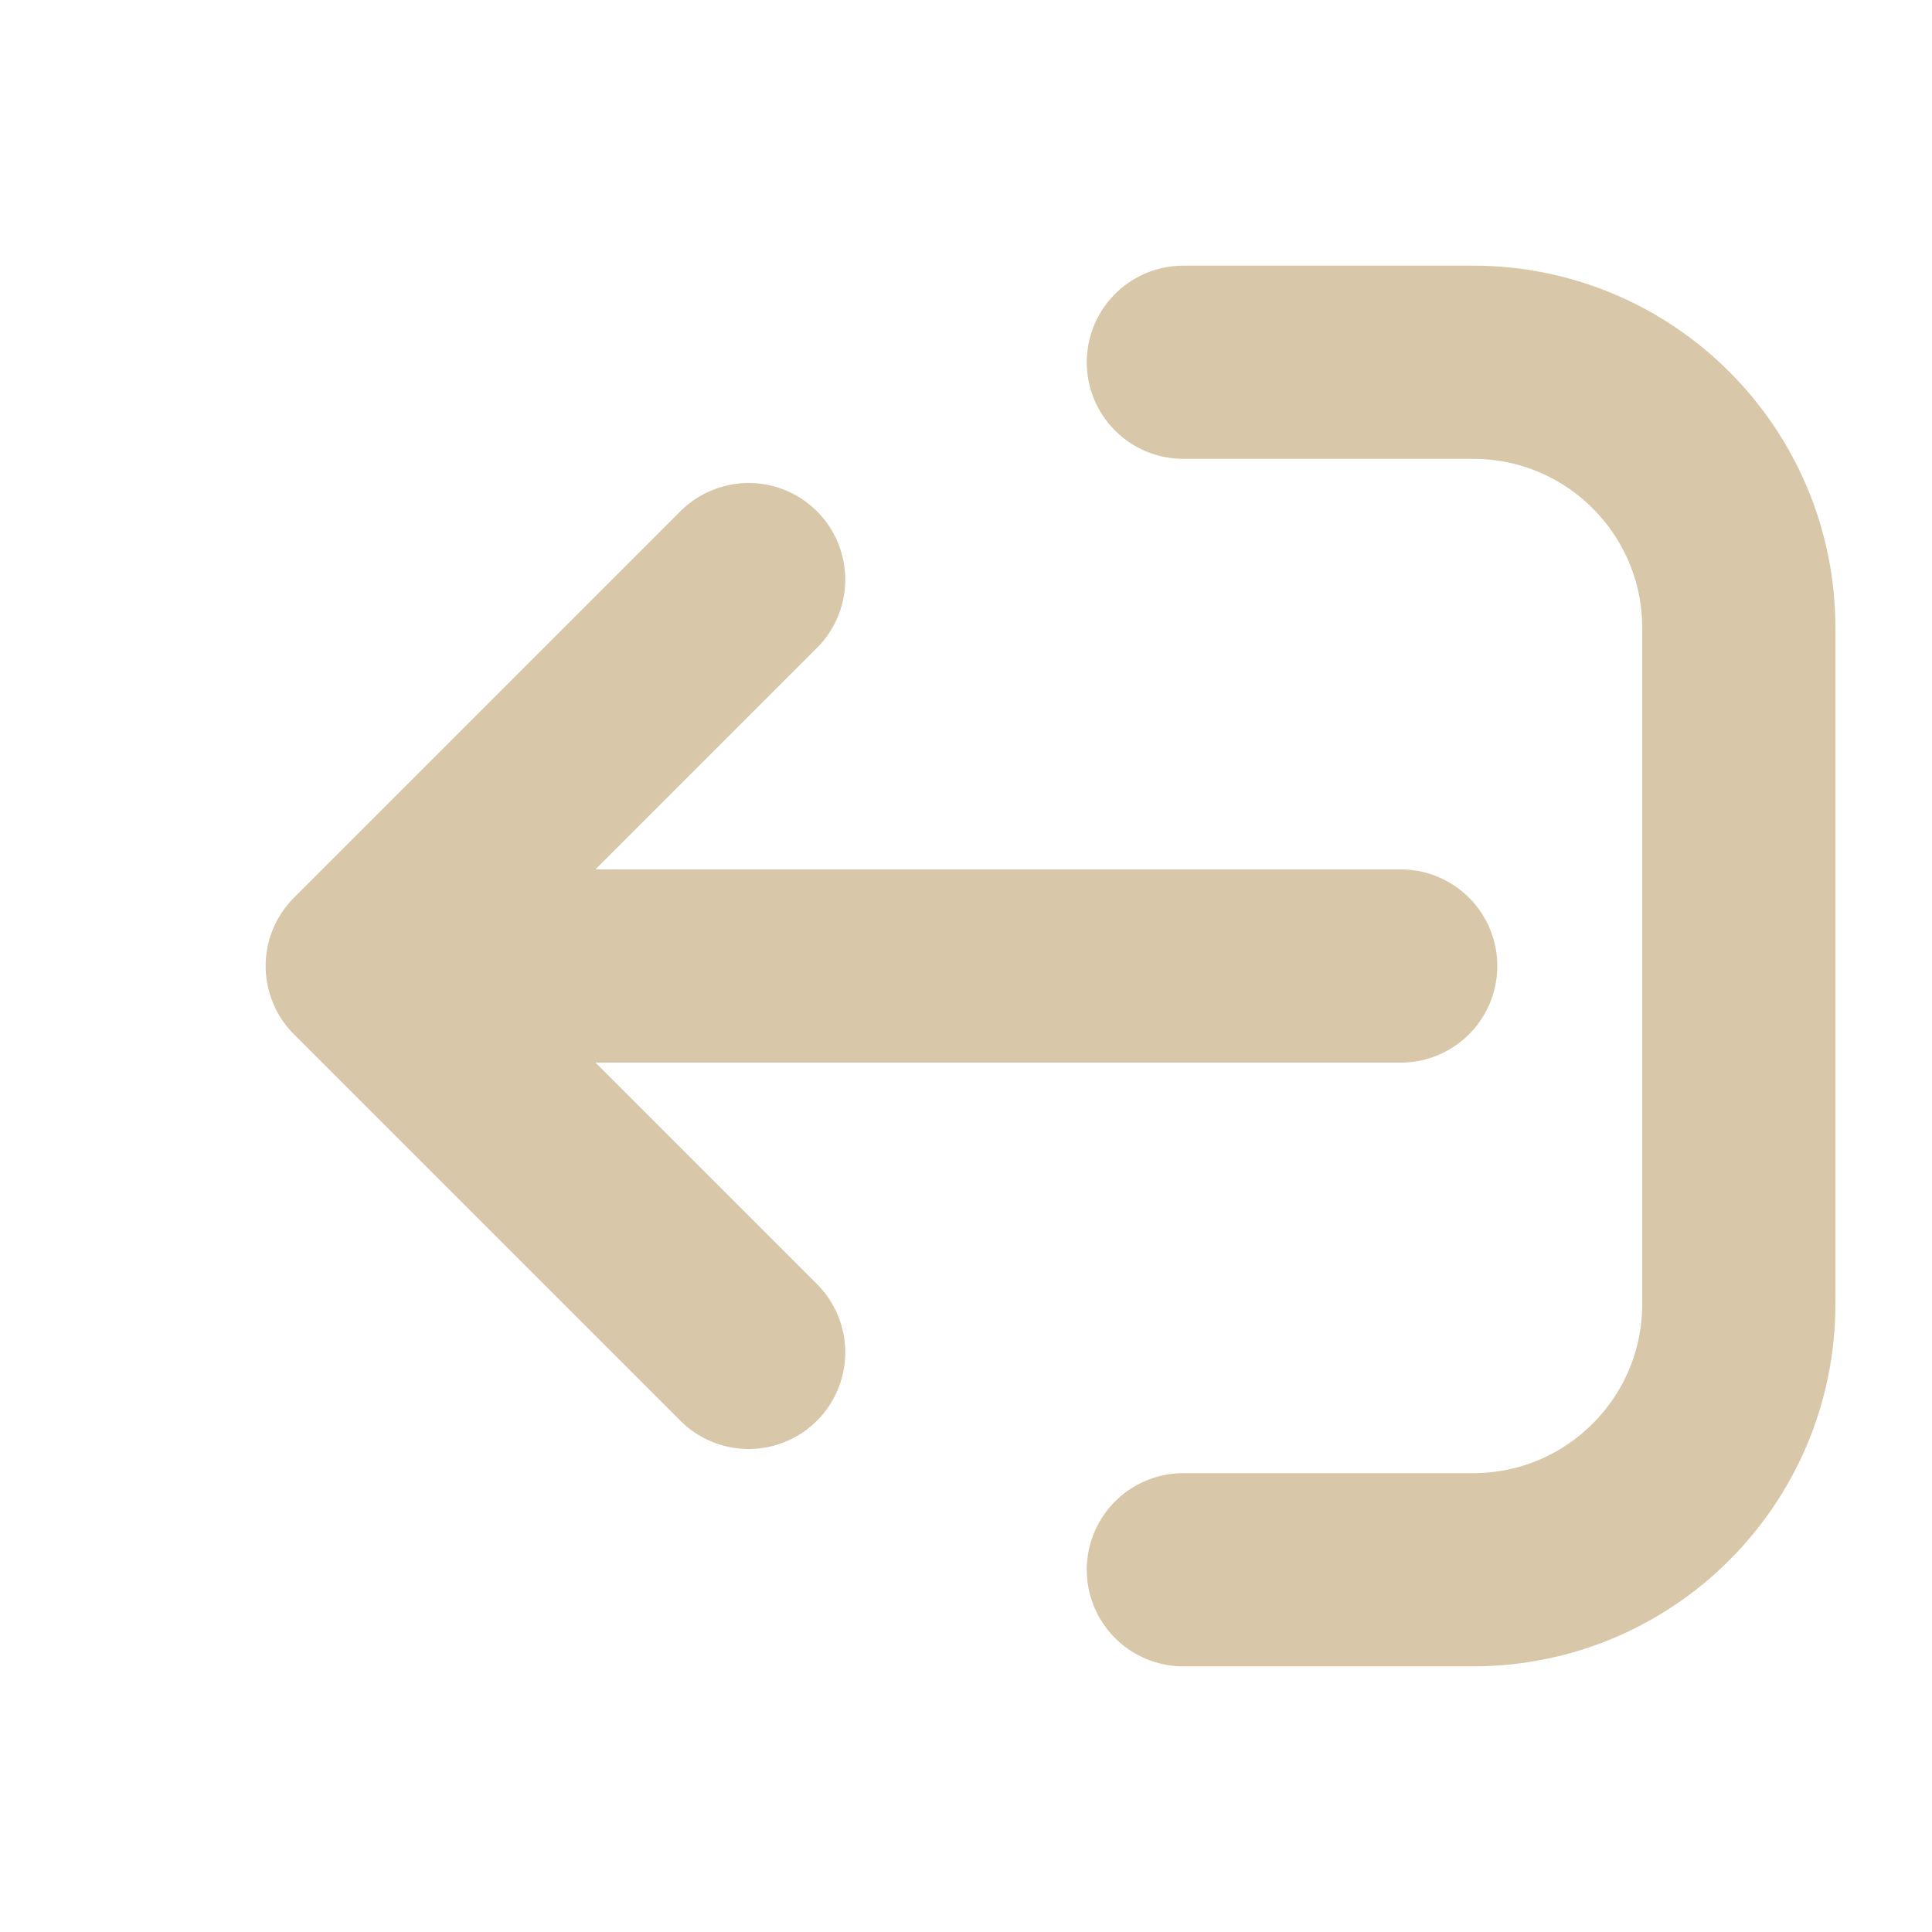
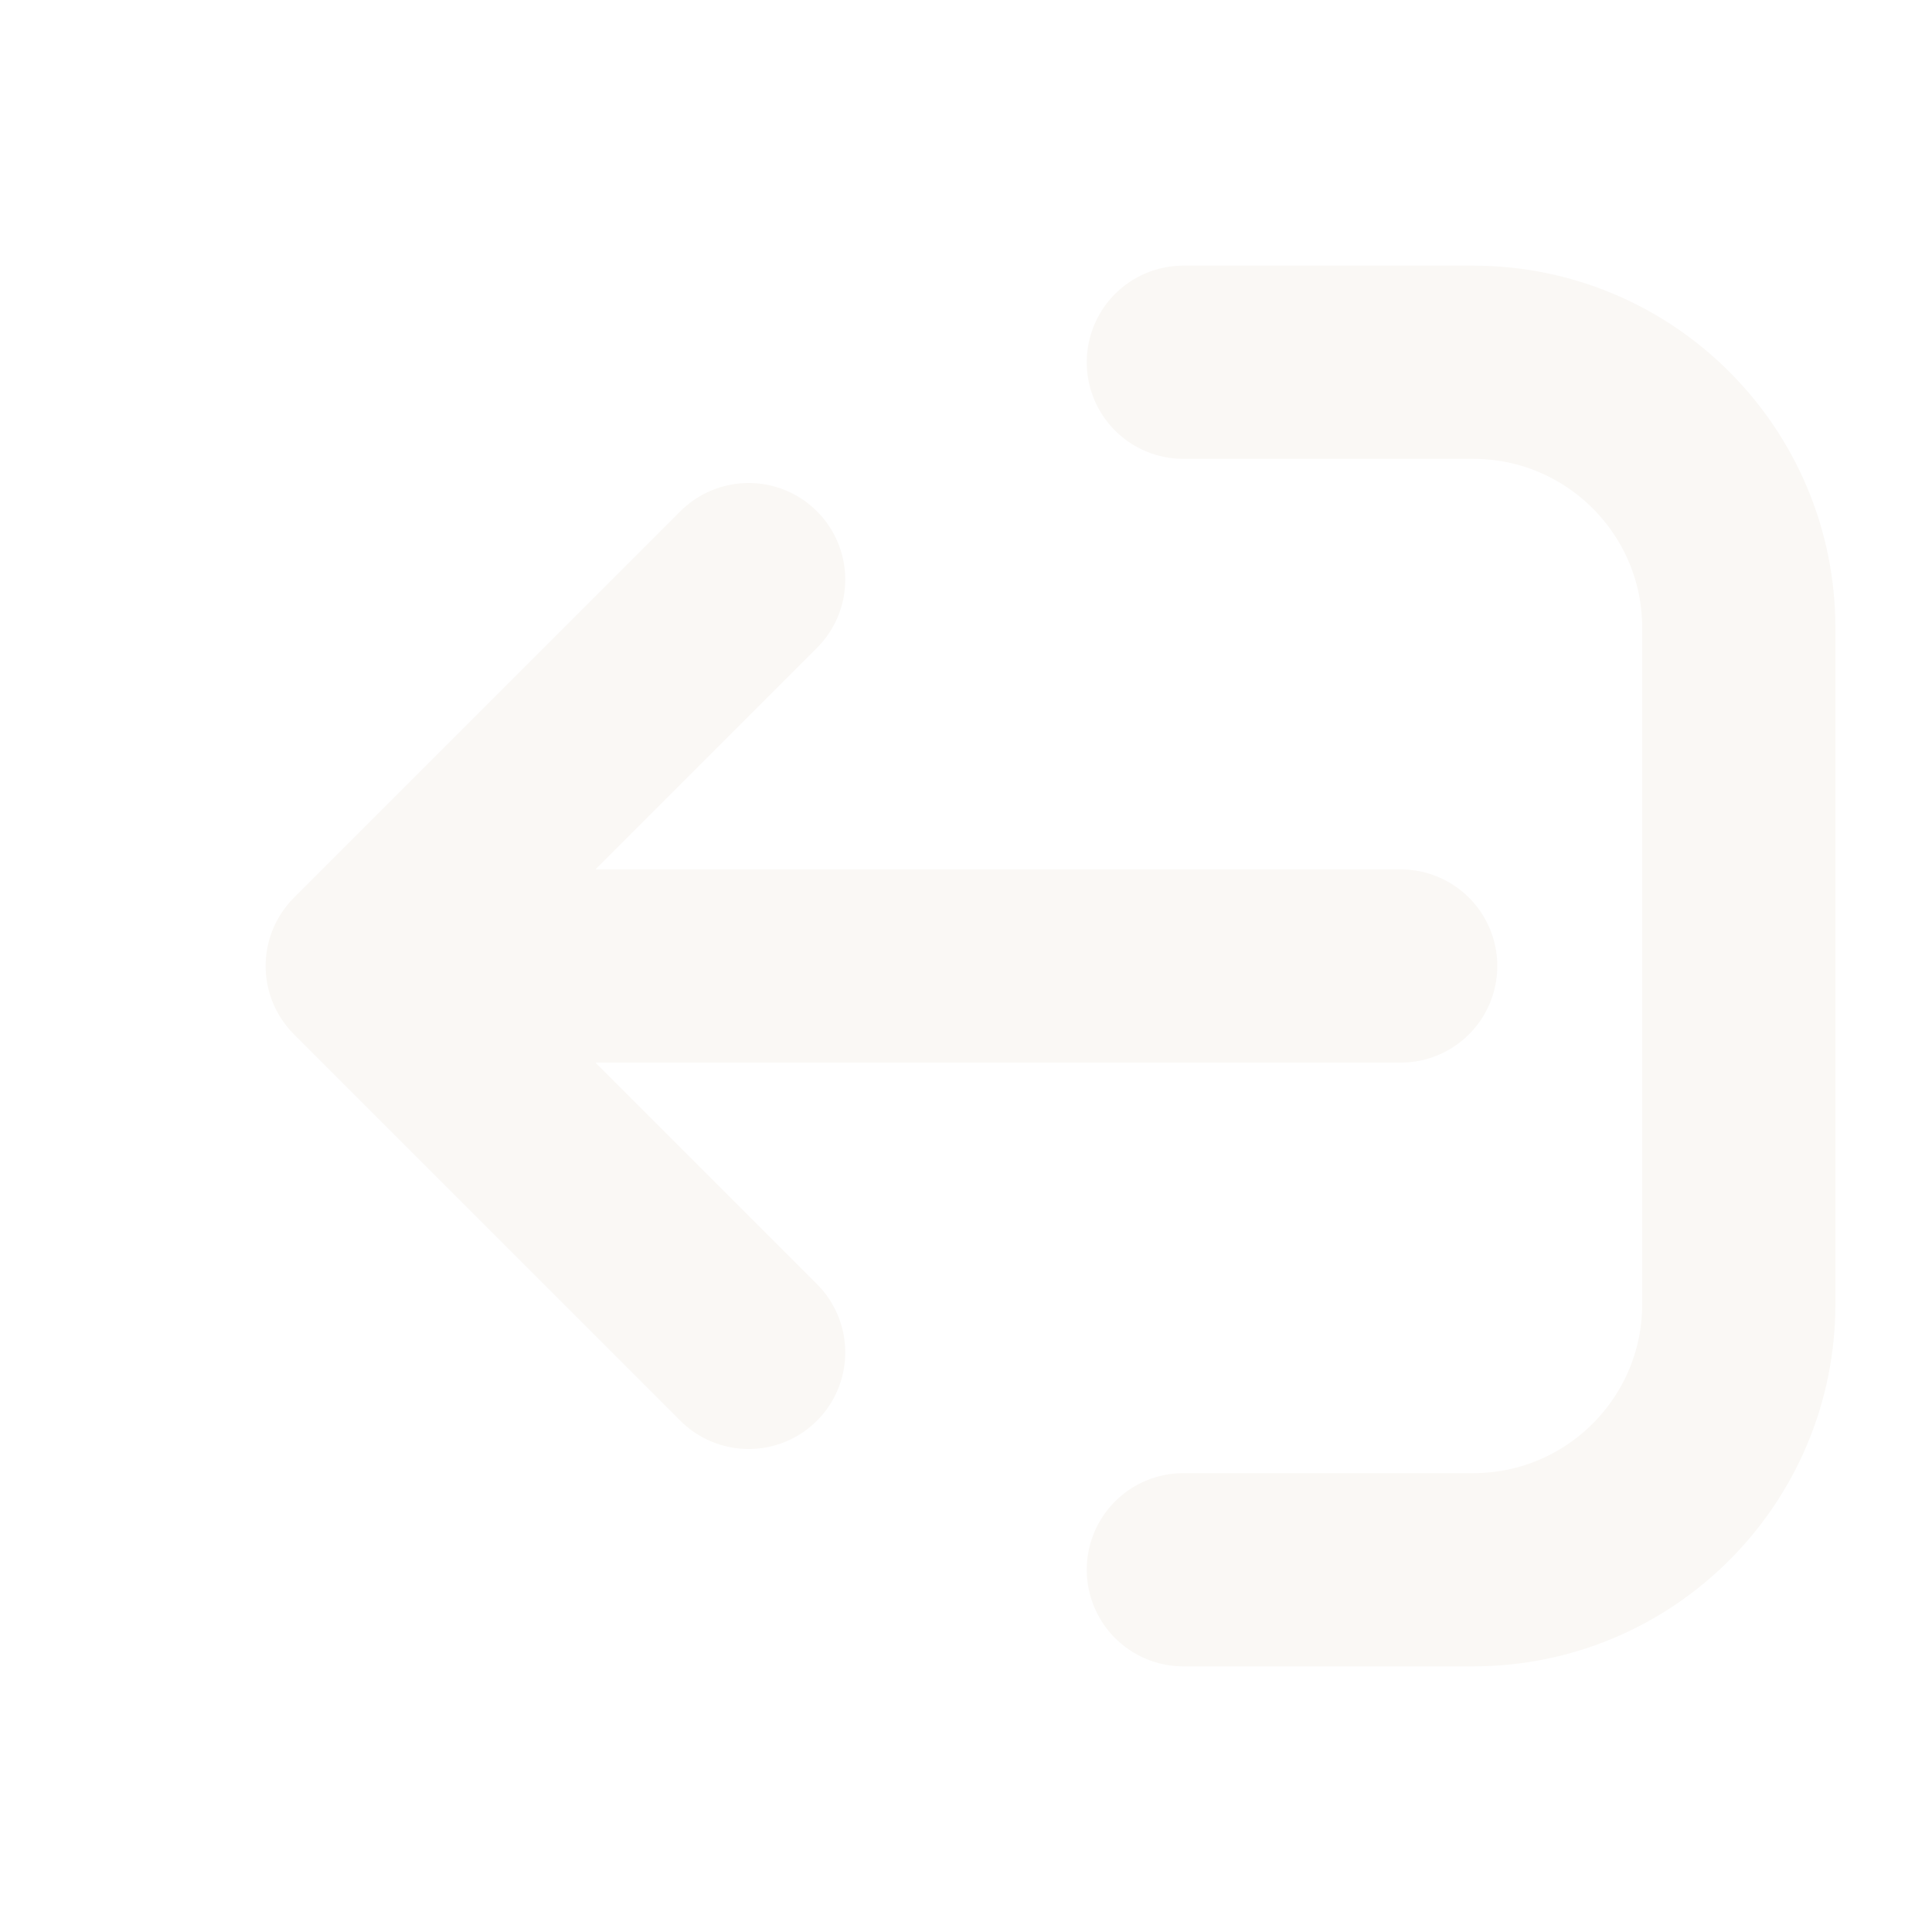
<svg xmlns="http://www.w3.org/2000/svg" width="160" height="160" viewBox="0 0 160 160" fill="none" aria-hidden="true">
-   <path d="M98 30H122C134.15 30 144 39.85 144 52V108C144 120.15 134.15 130 122 130H98" stroke="#D8C7A8" stroke-width="16" stroke-linecap="round" stroke-linejoin="round" />
-   <path d="M62 48L30 80L62 112" stroke="#D8C7A8" stroke-width="16" stroke-linecap="round" stroke-linejoin="round" />
-   <path d="M116 80H34" stroke="#D8C7A8" stroke-width="16" stroke-linecap="round" stroke-linejoin="round" />
+   <path d="M98 30H122C134.15 30 144 39.85 144 52V108C144 120.15 134.15 130 122 130H98" stroke="#faf8f5" stroke-width="16" stroke-linecap="round" stroke-linejoin="round" />
+   <path d="M62 48L30 80L62 112" stroke="#faf8f5" stroke-width="16" stroke-linecap="round" stroke-linejoin="round" />
+   <path d="M116 80H34" stroke="#faf8f5" stroke-width="16" stroke-linecap="round" stroke-linejoin="round" />
</svg>
